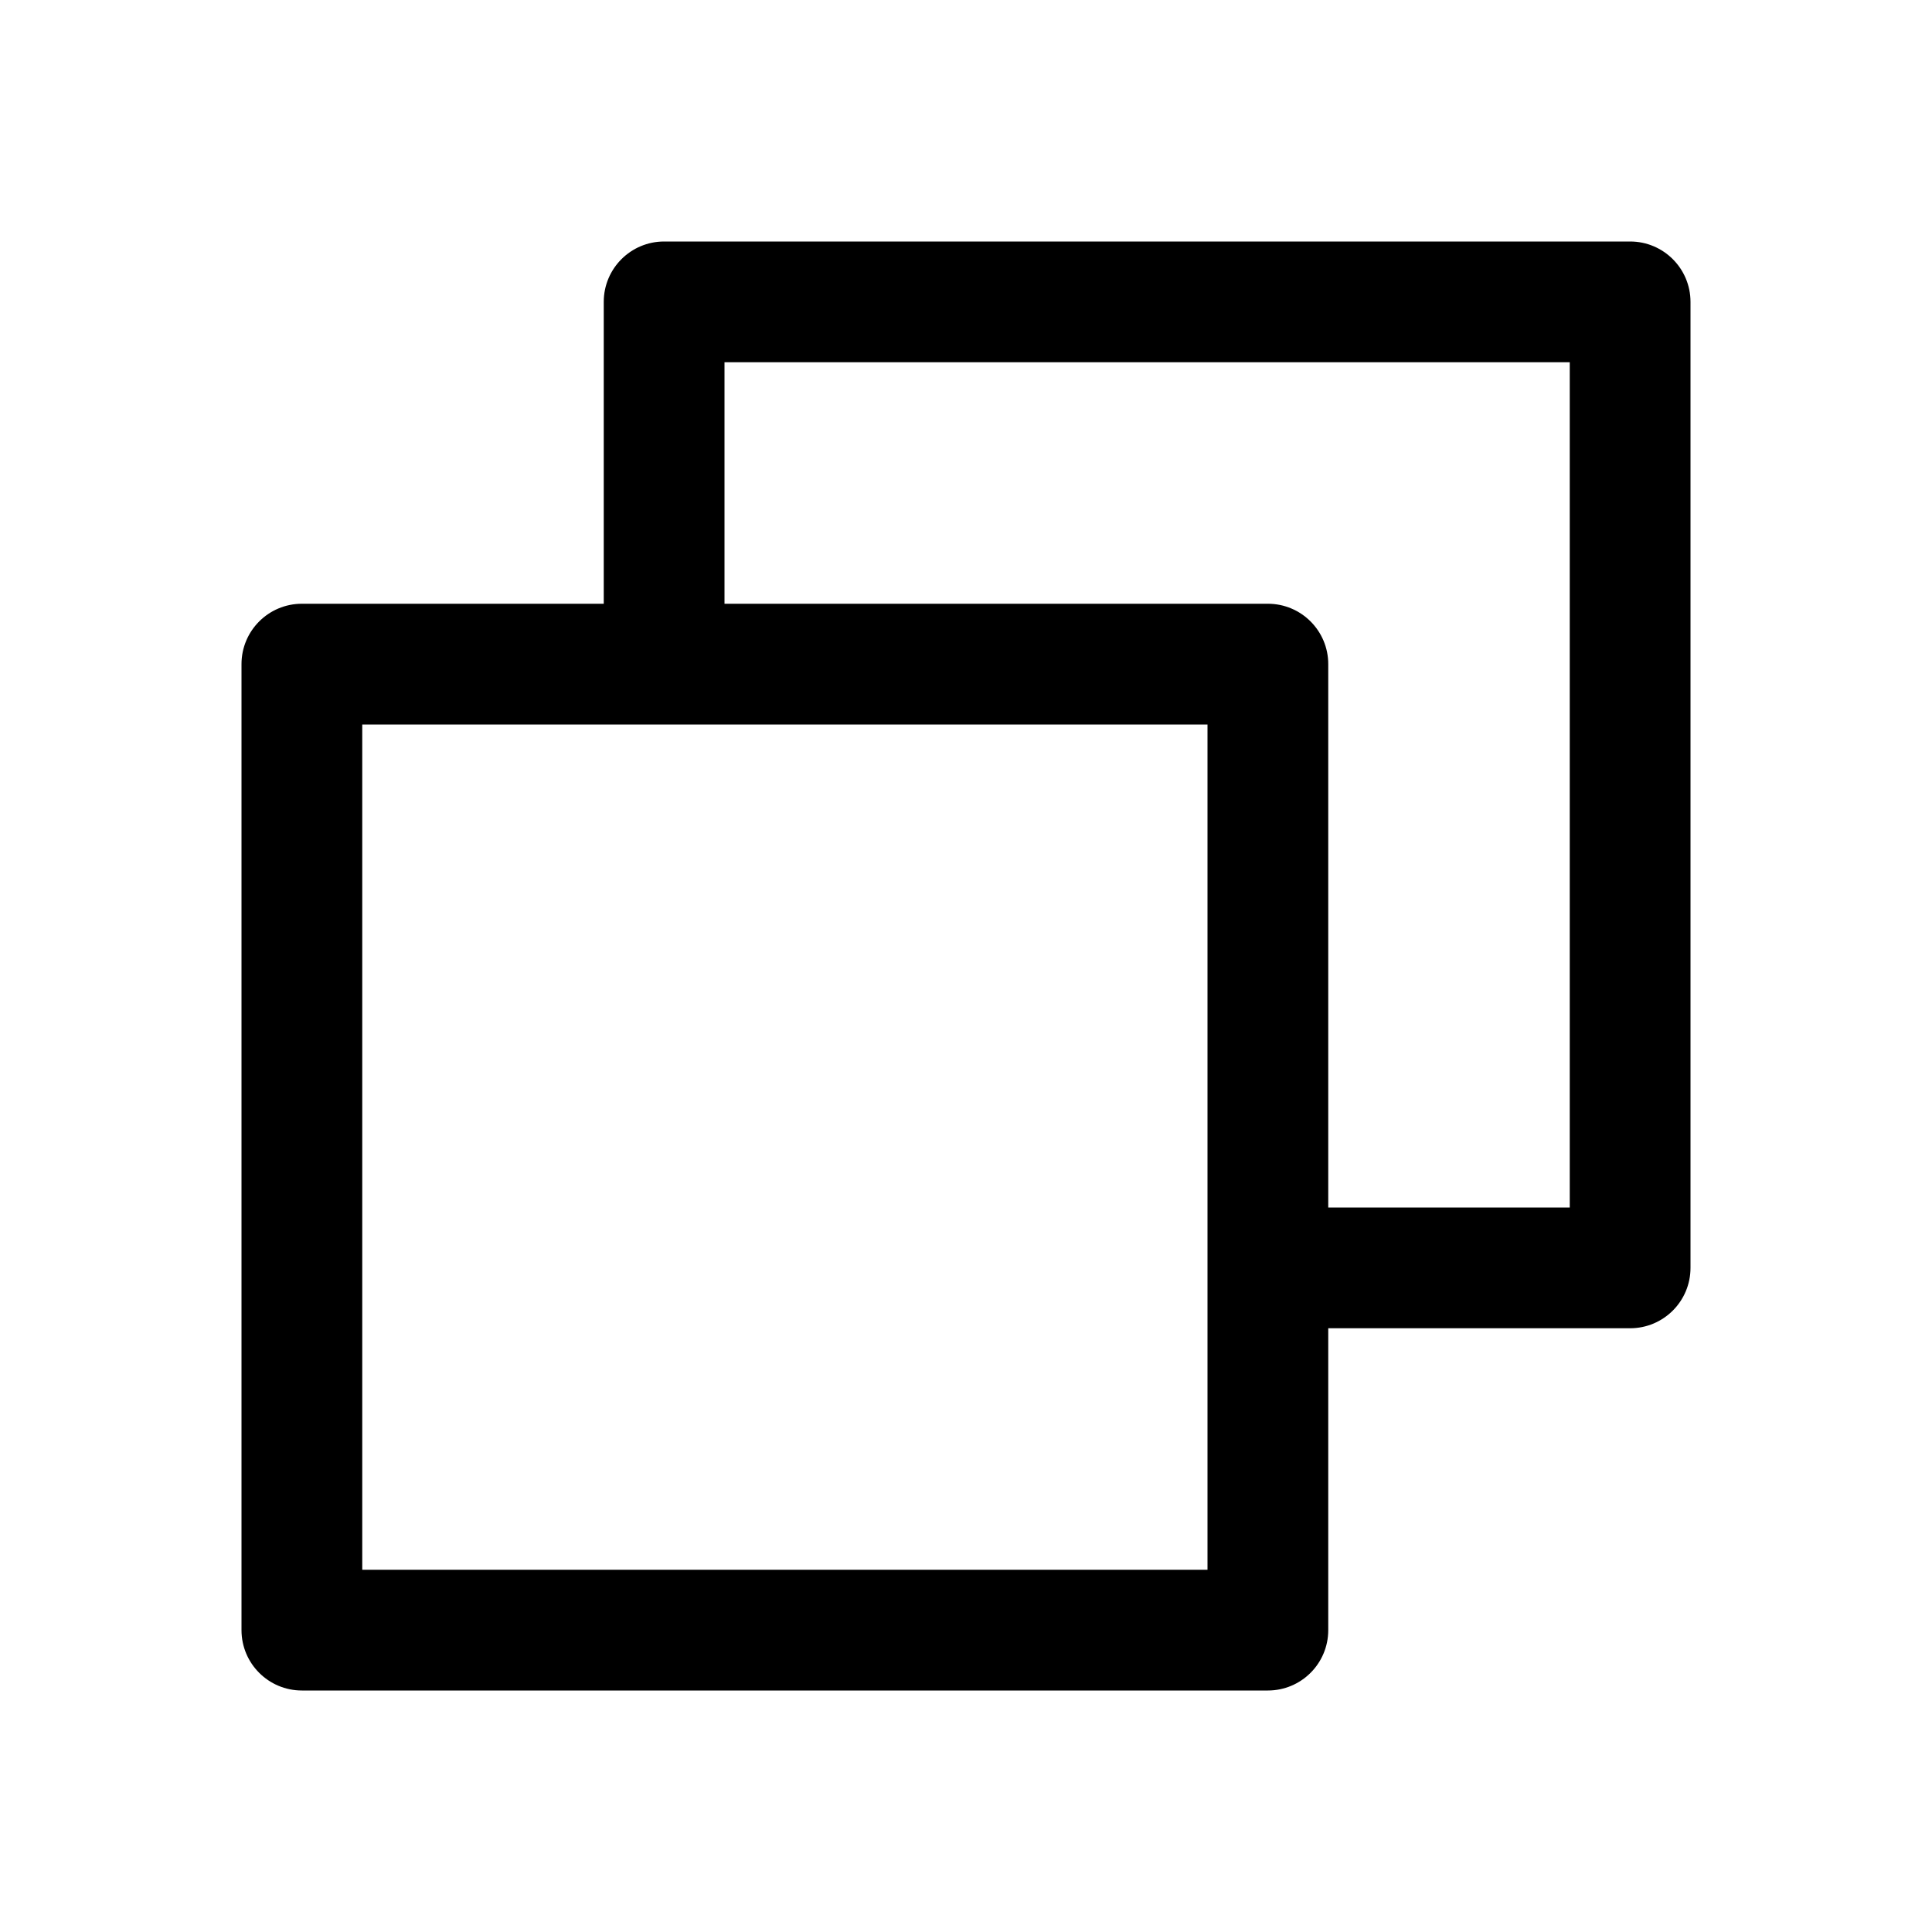
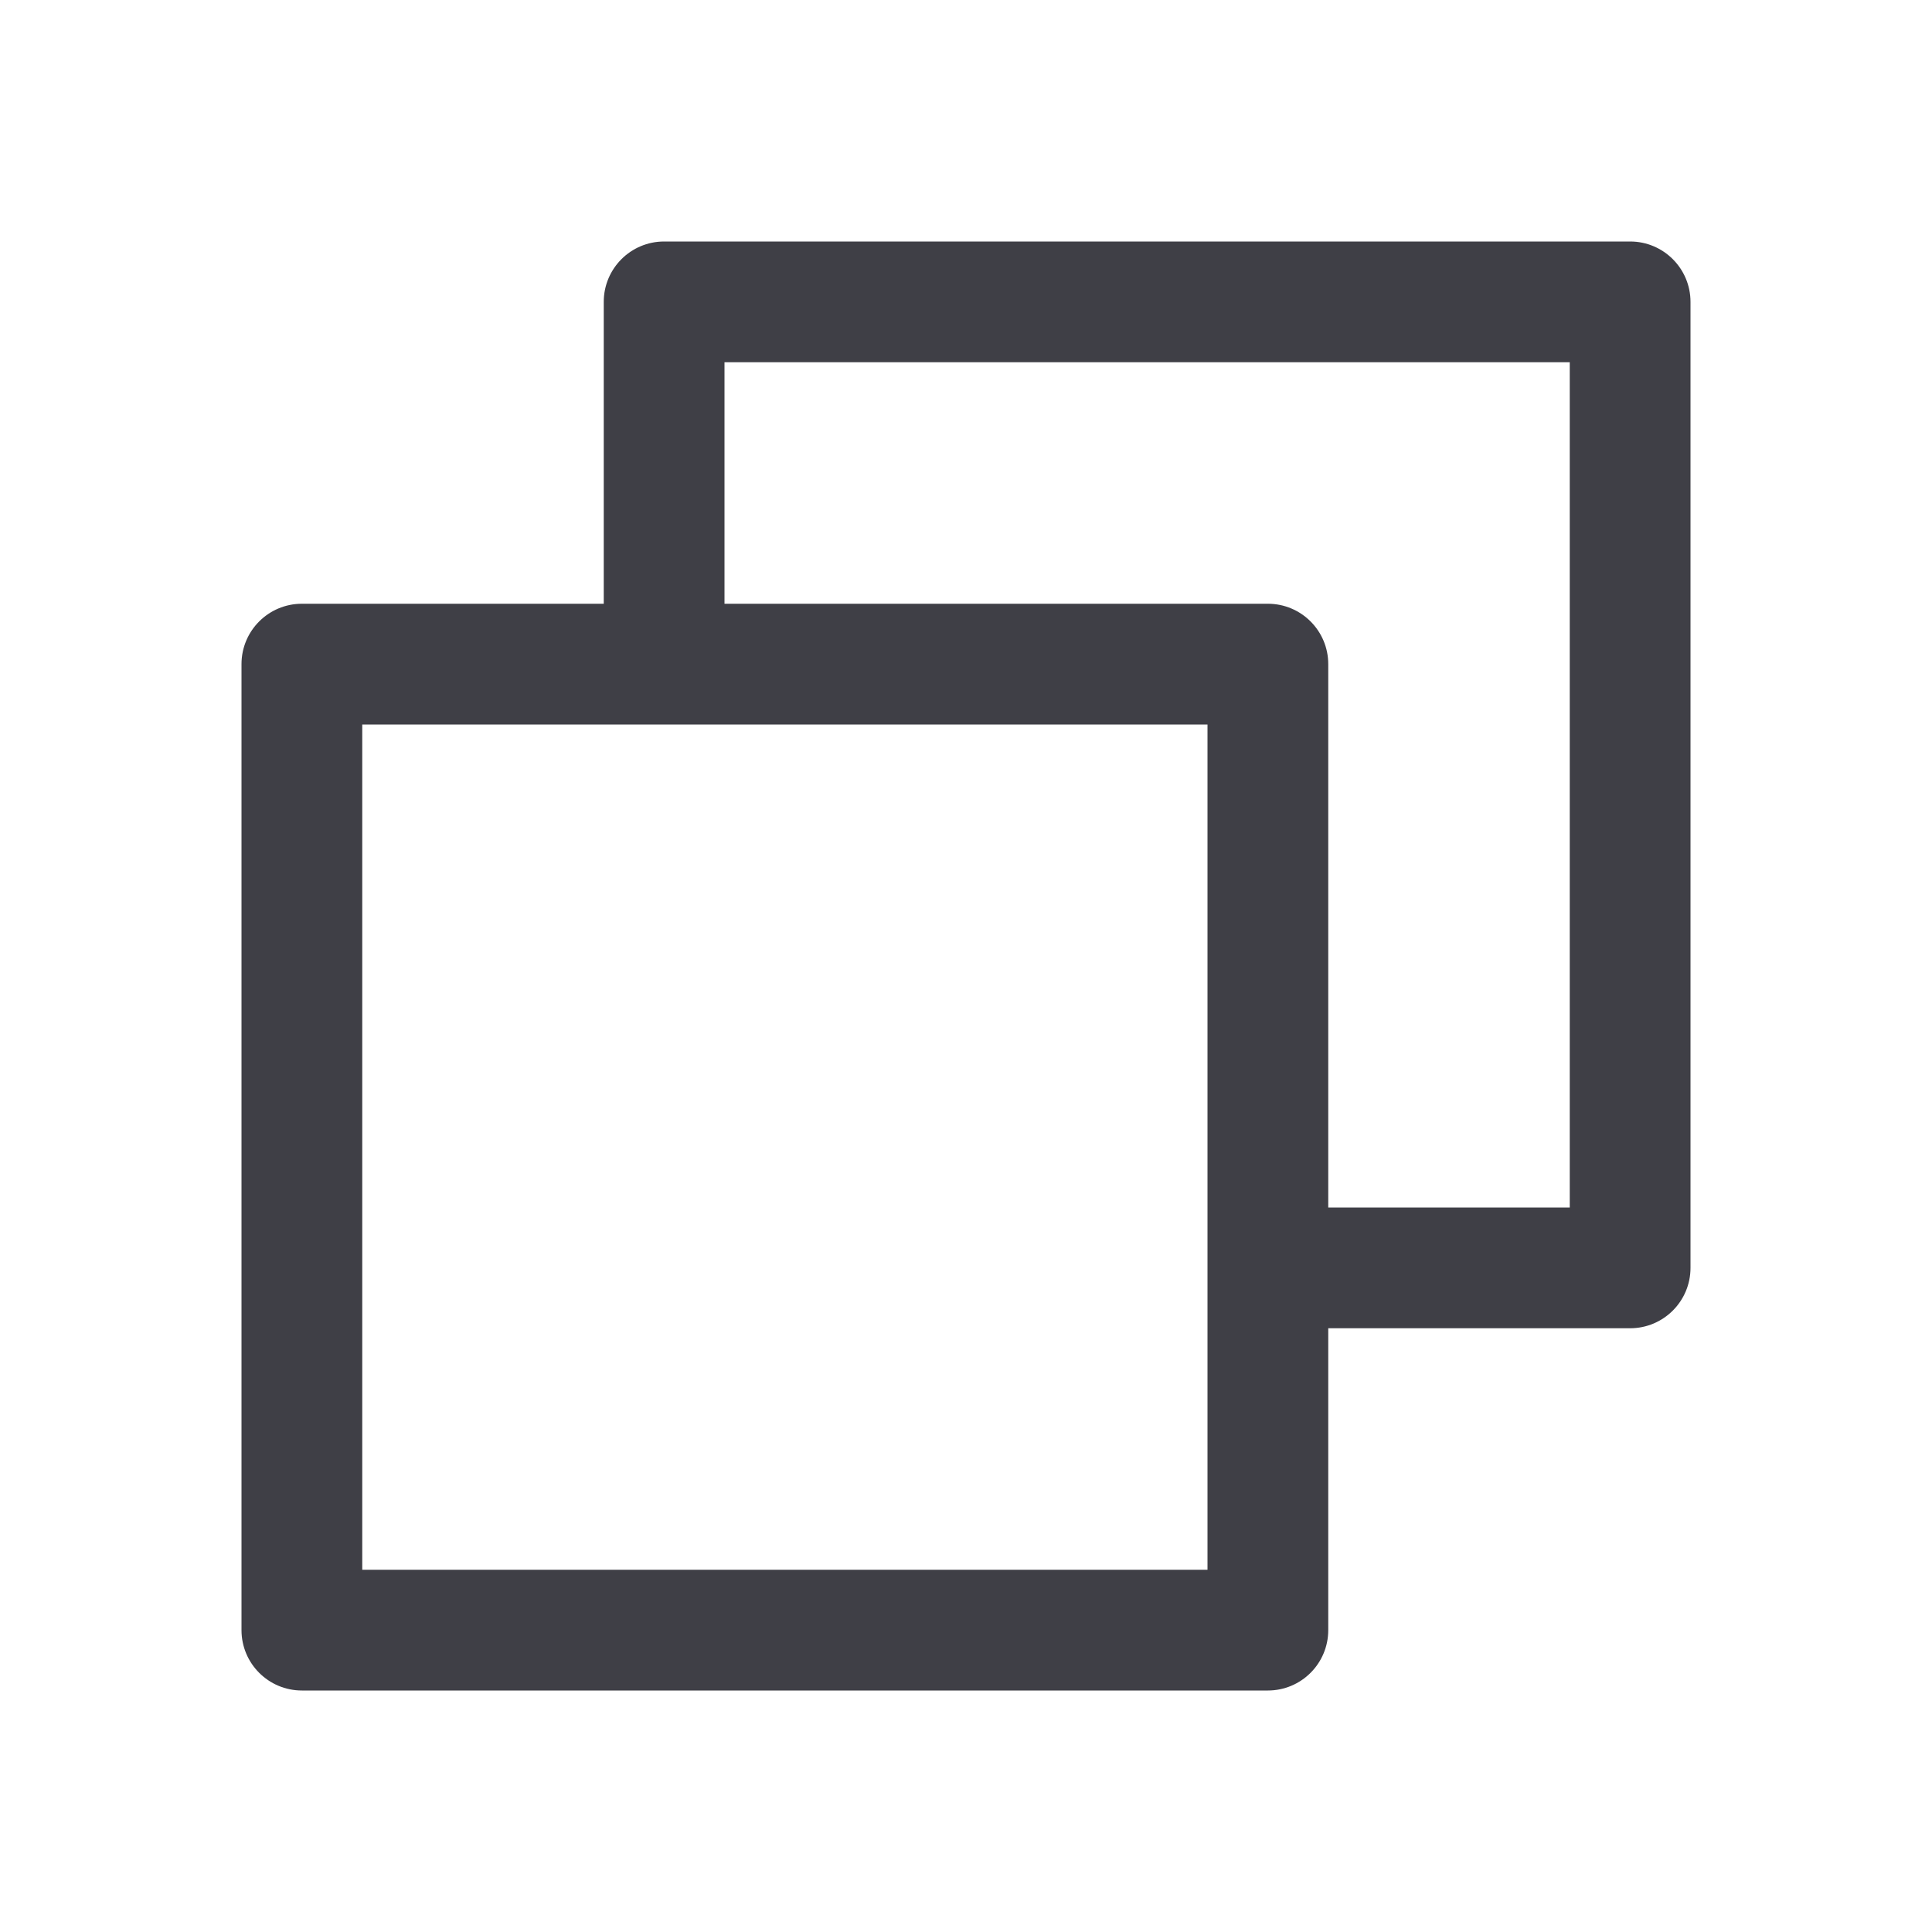
<svg xmlns="http://www.w3.org/2000/svg" width="32" height="32" viewBox="0 0 256 256">
-   <path fill="currentColor" d="M216 32H88a8 8 0 0 0-8 8v40H40a8 8 0 0 0-8 8v128a8 8 0 0 0 8 8h128a8 8 0 0 0 8-8v-40h40a8 8 0 0 0 8-8V40a8 8 0 0 0-8-8Zm-56 176H48V96h112Zm48-48h-32V88a8 8 0 0 0-8-8H96V48h112Z" />
+   <path fill="#3F3F46" d="M216 32H88a8 8 0 0 0-8 8v40H40a8 8 0 0 0-8 8v128a8 8 0 0 0 8 8h128a8 8 0 0 0 8-8v-40h40a8 8 0 0 0 8-8V40a8 8 0 0 0-8-8Zm-56 176H48V96h112Zm48-48h-32V88a8 8 0 0 0-8-8H96V48h112Z" />
</svg>
